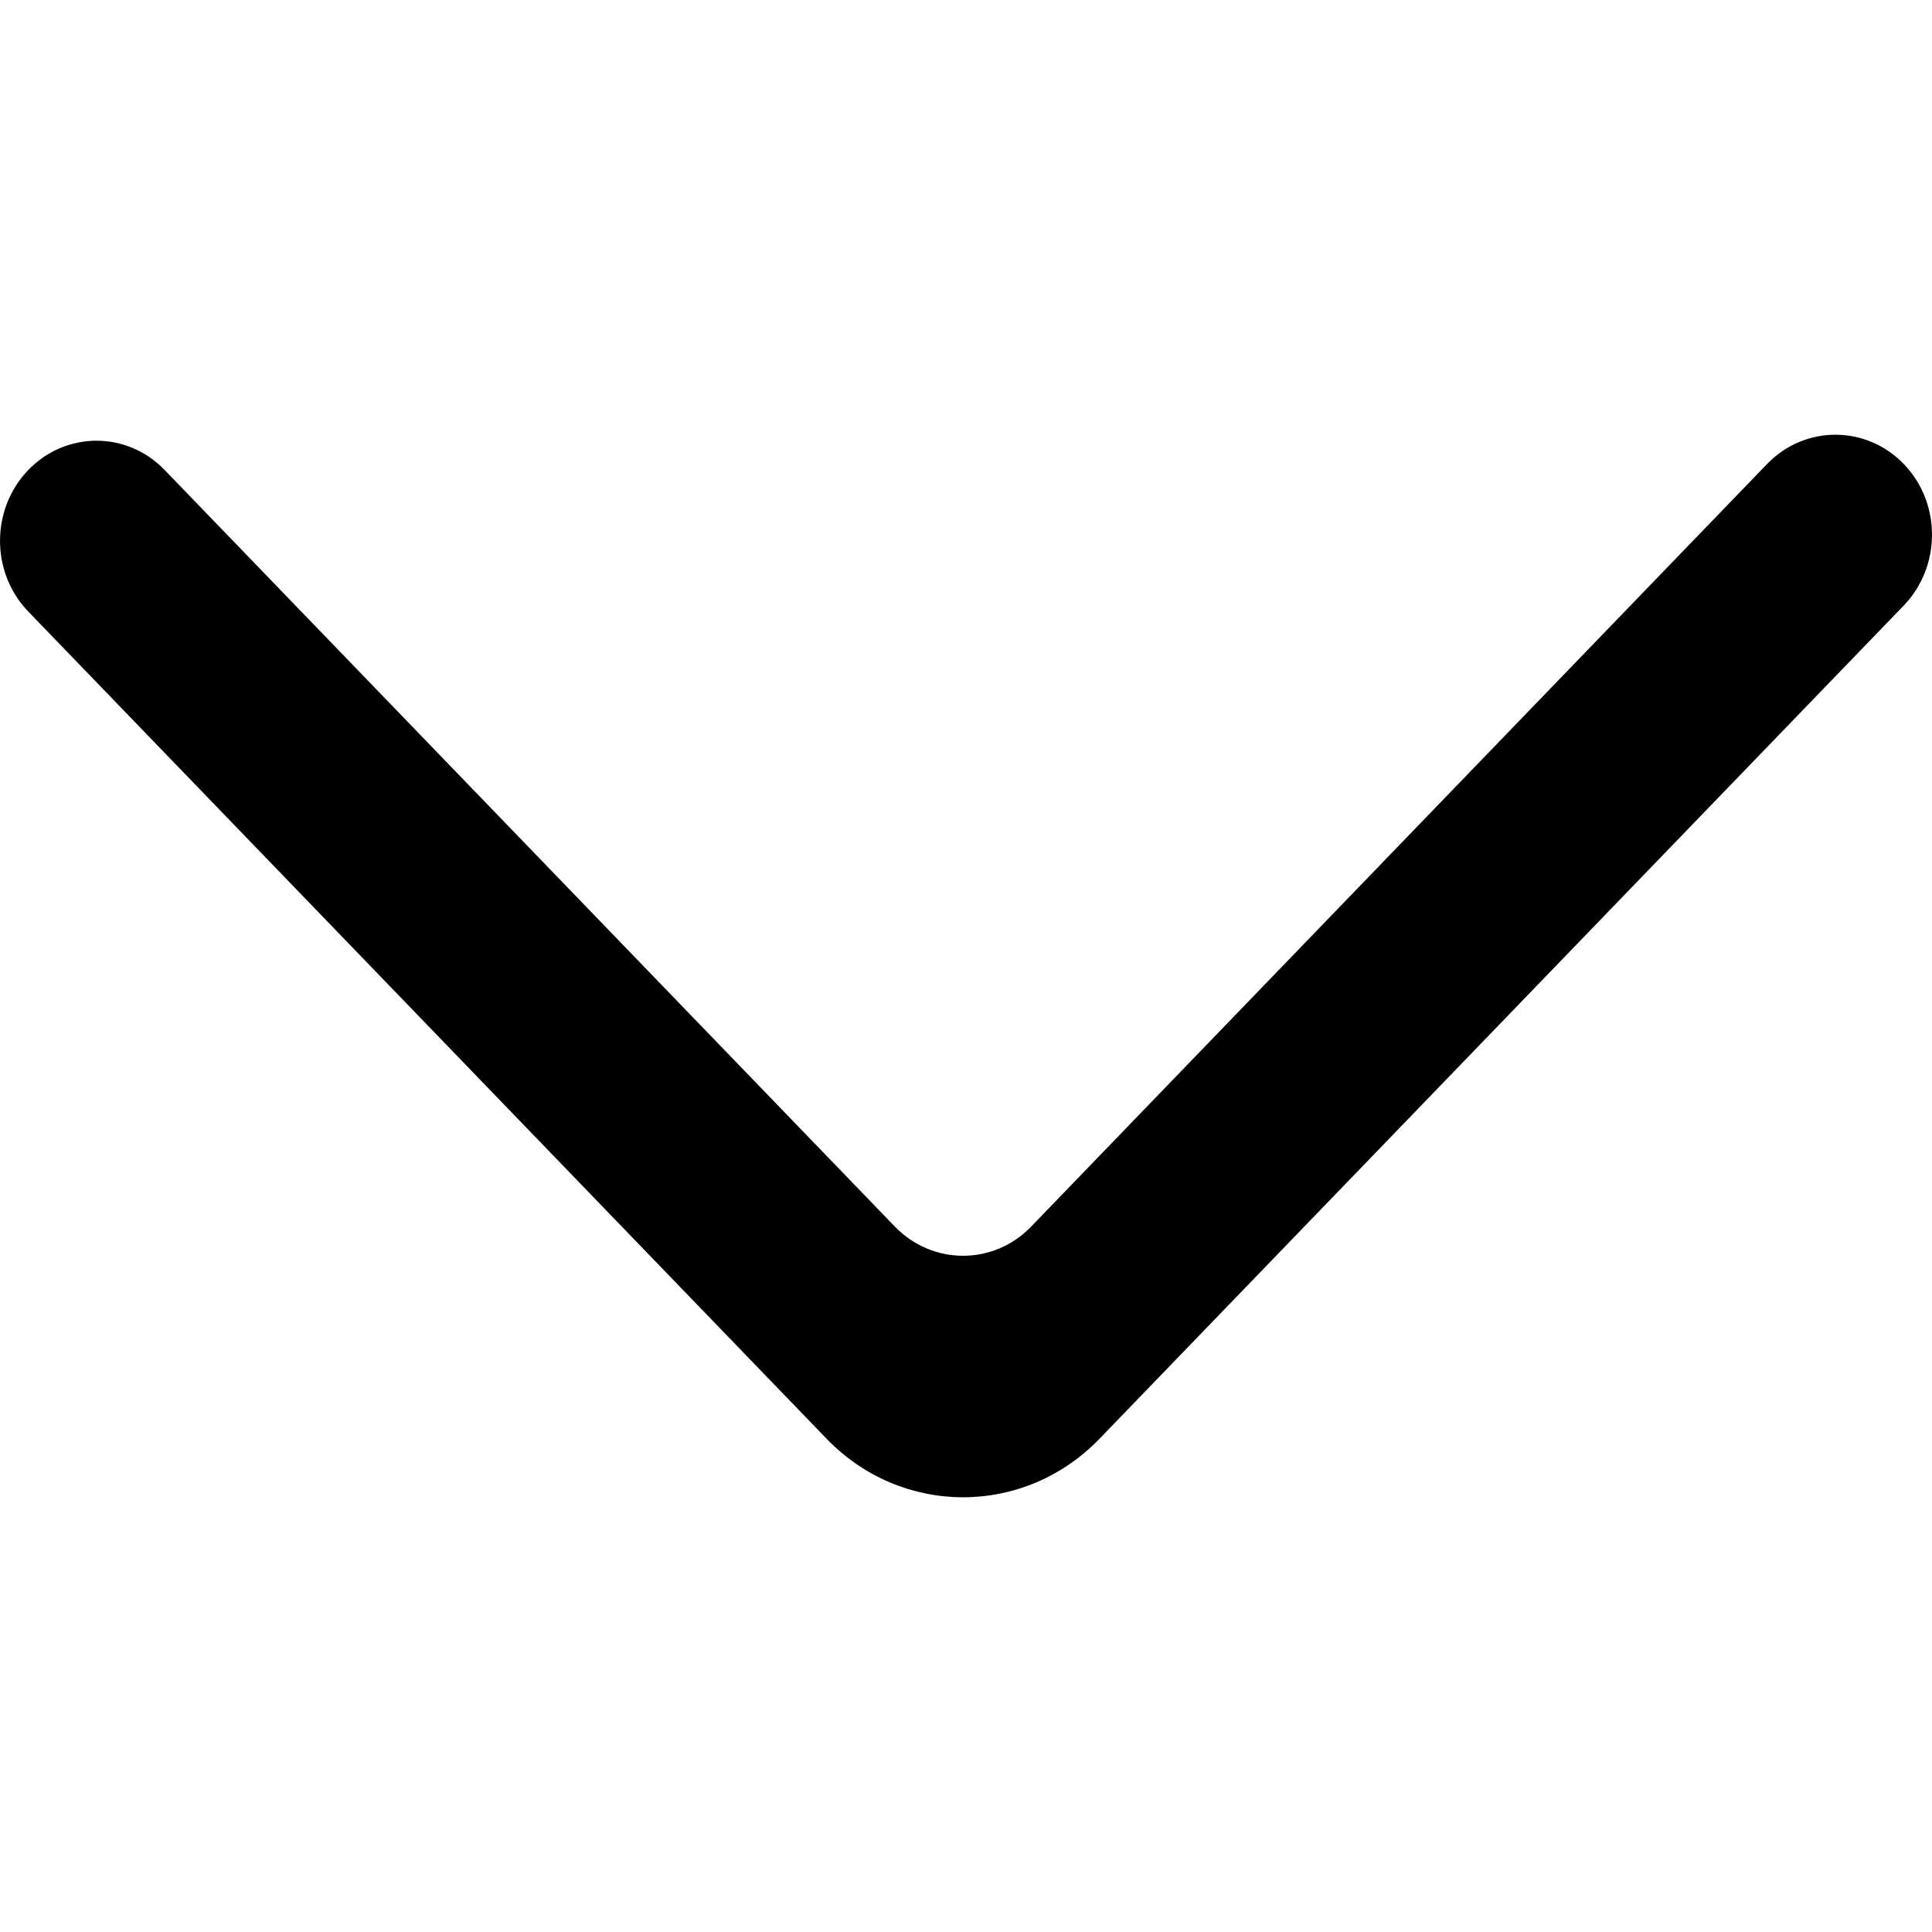
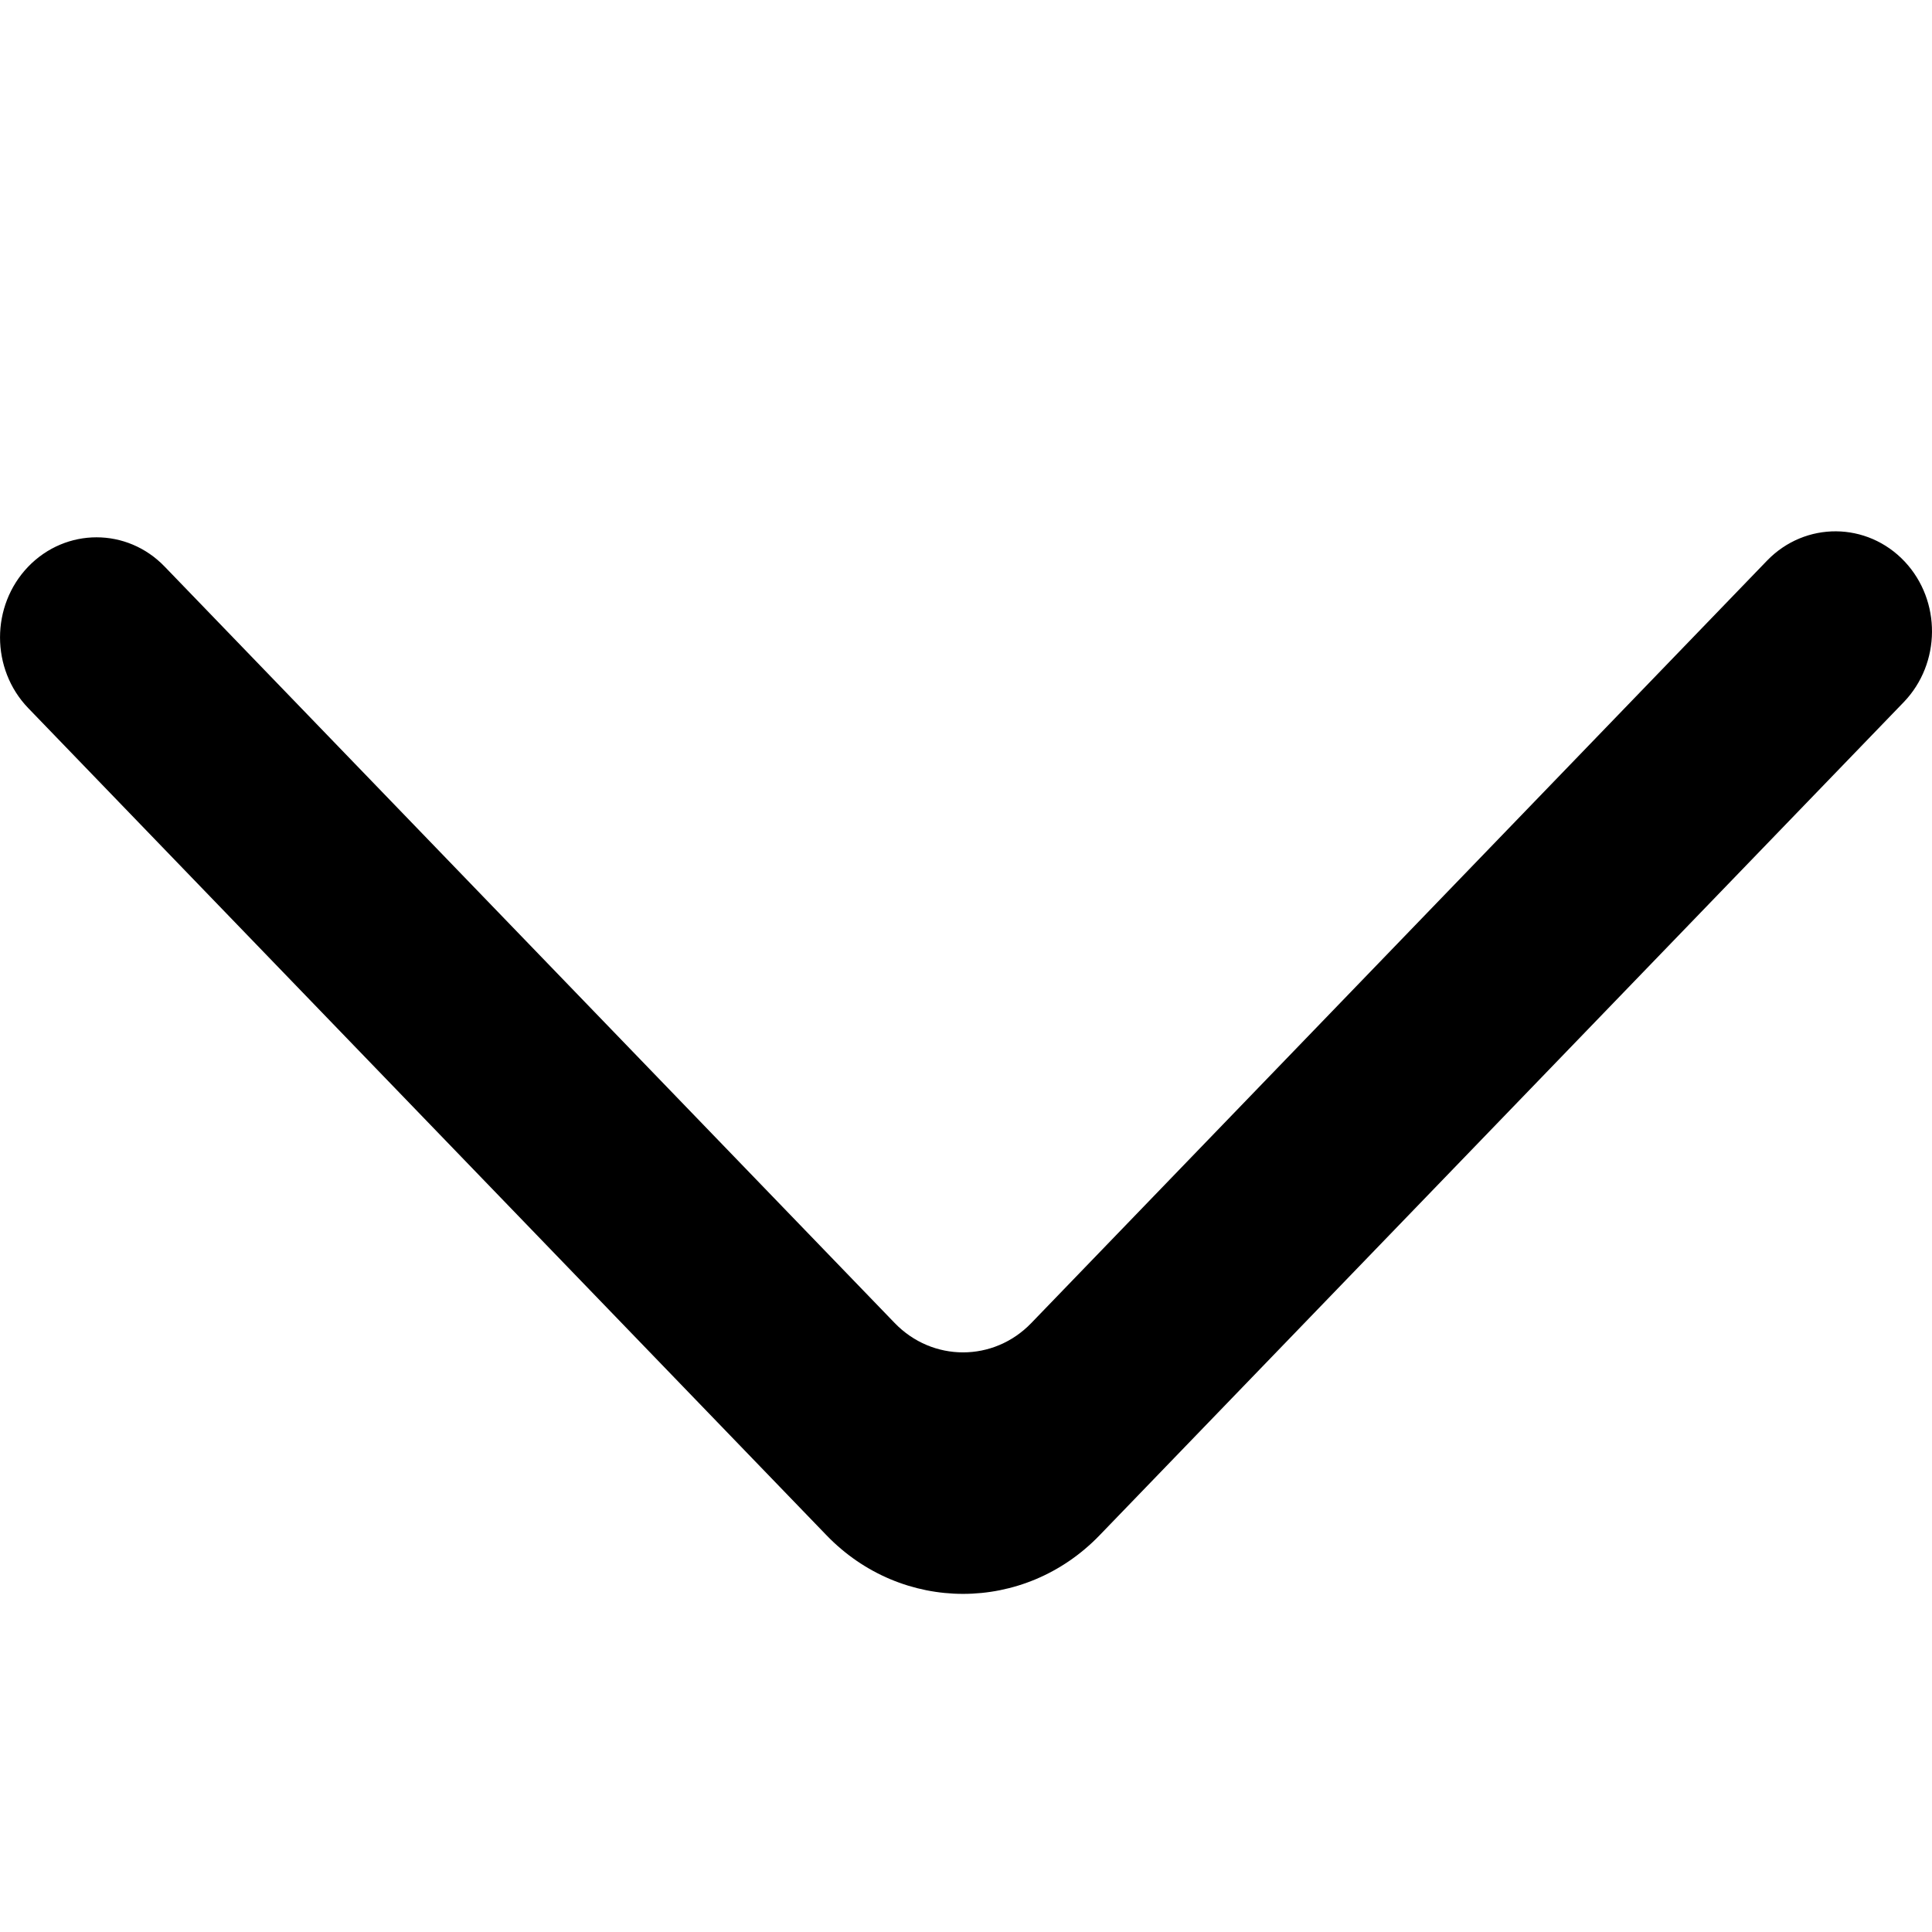
- <svg xmlns="http://www.w3.org/2000/svg" width="800px" height="800px" viewBox="0 -4.5 20 20" version="1.1">
+ <svg width="100%" height="100%" viewBox="0 -5.5 20 20" version="1.1">
  <defs>

</defs>
  <g id="Page-1" stroke="none" stroke-width="1" fill="none" fill-rule="evenodd">
    <g id="Dribbble-Light-Preview" transform="translate(-220, -6684)" fill="#000000">
      <g id="icons" transform="translate(56, 160)">
        <path d="M164.292,6524.366 L164.292,6524.366 C163.903,6524.771 163.903,6525.426 164.292,6525.83 L172.556,6534.393 C173.336,6535.202 174.603,6535.202 175.383,6534.393 L183.708,6525.768 C184.093,6525.367 184.098,6524.72 183.718,6524.314 C183.329,6523.9 182.688,6523.895 182.293,6524.303 L174.676,6532.196 C174.286,6532.601 173.653,6532.601 173.262,6532.196 L165.705,6524.366 C165.316,6523.961 164.683,6523.961 164.292,6524.366" id="arrow_down-[#338]">

</path>
      </g>
    </g>
  </g>
</svg>
